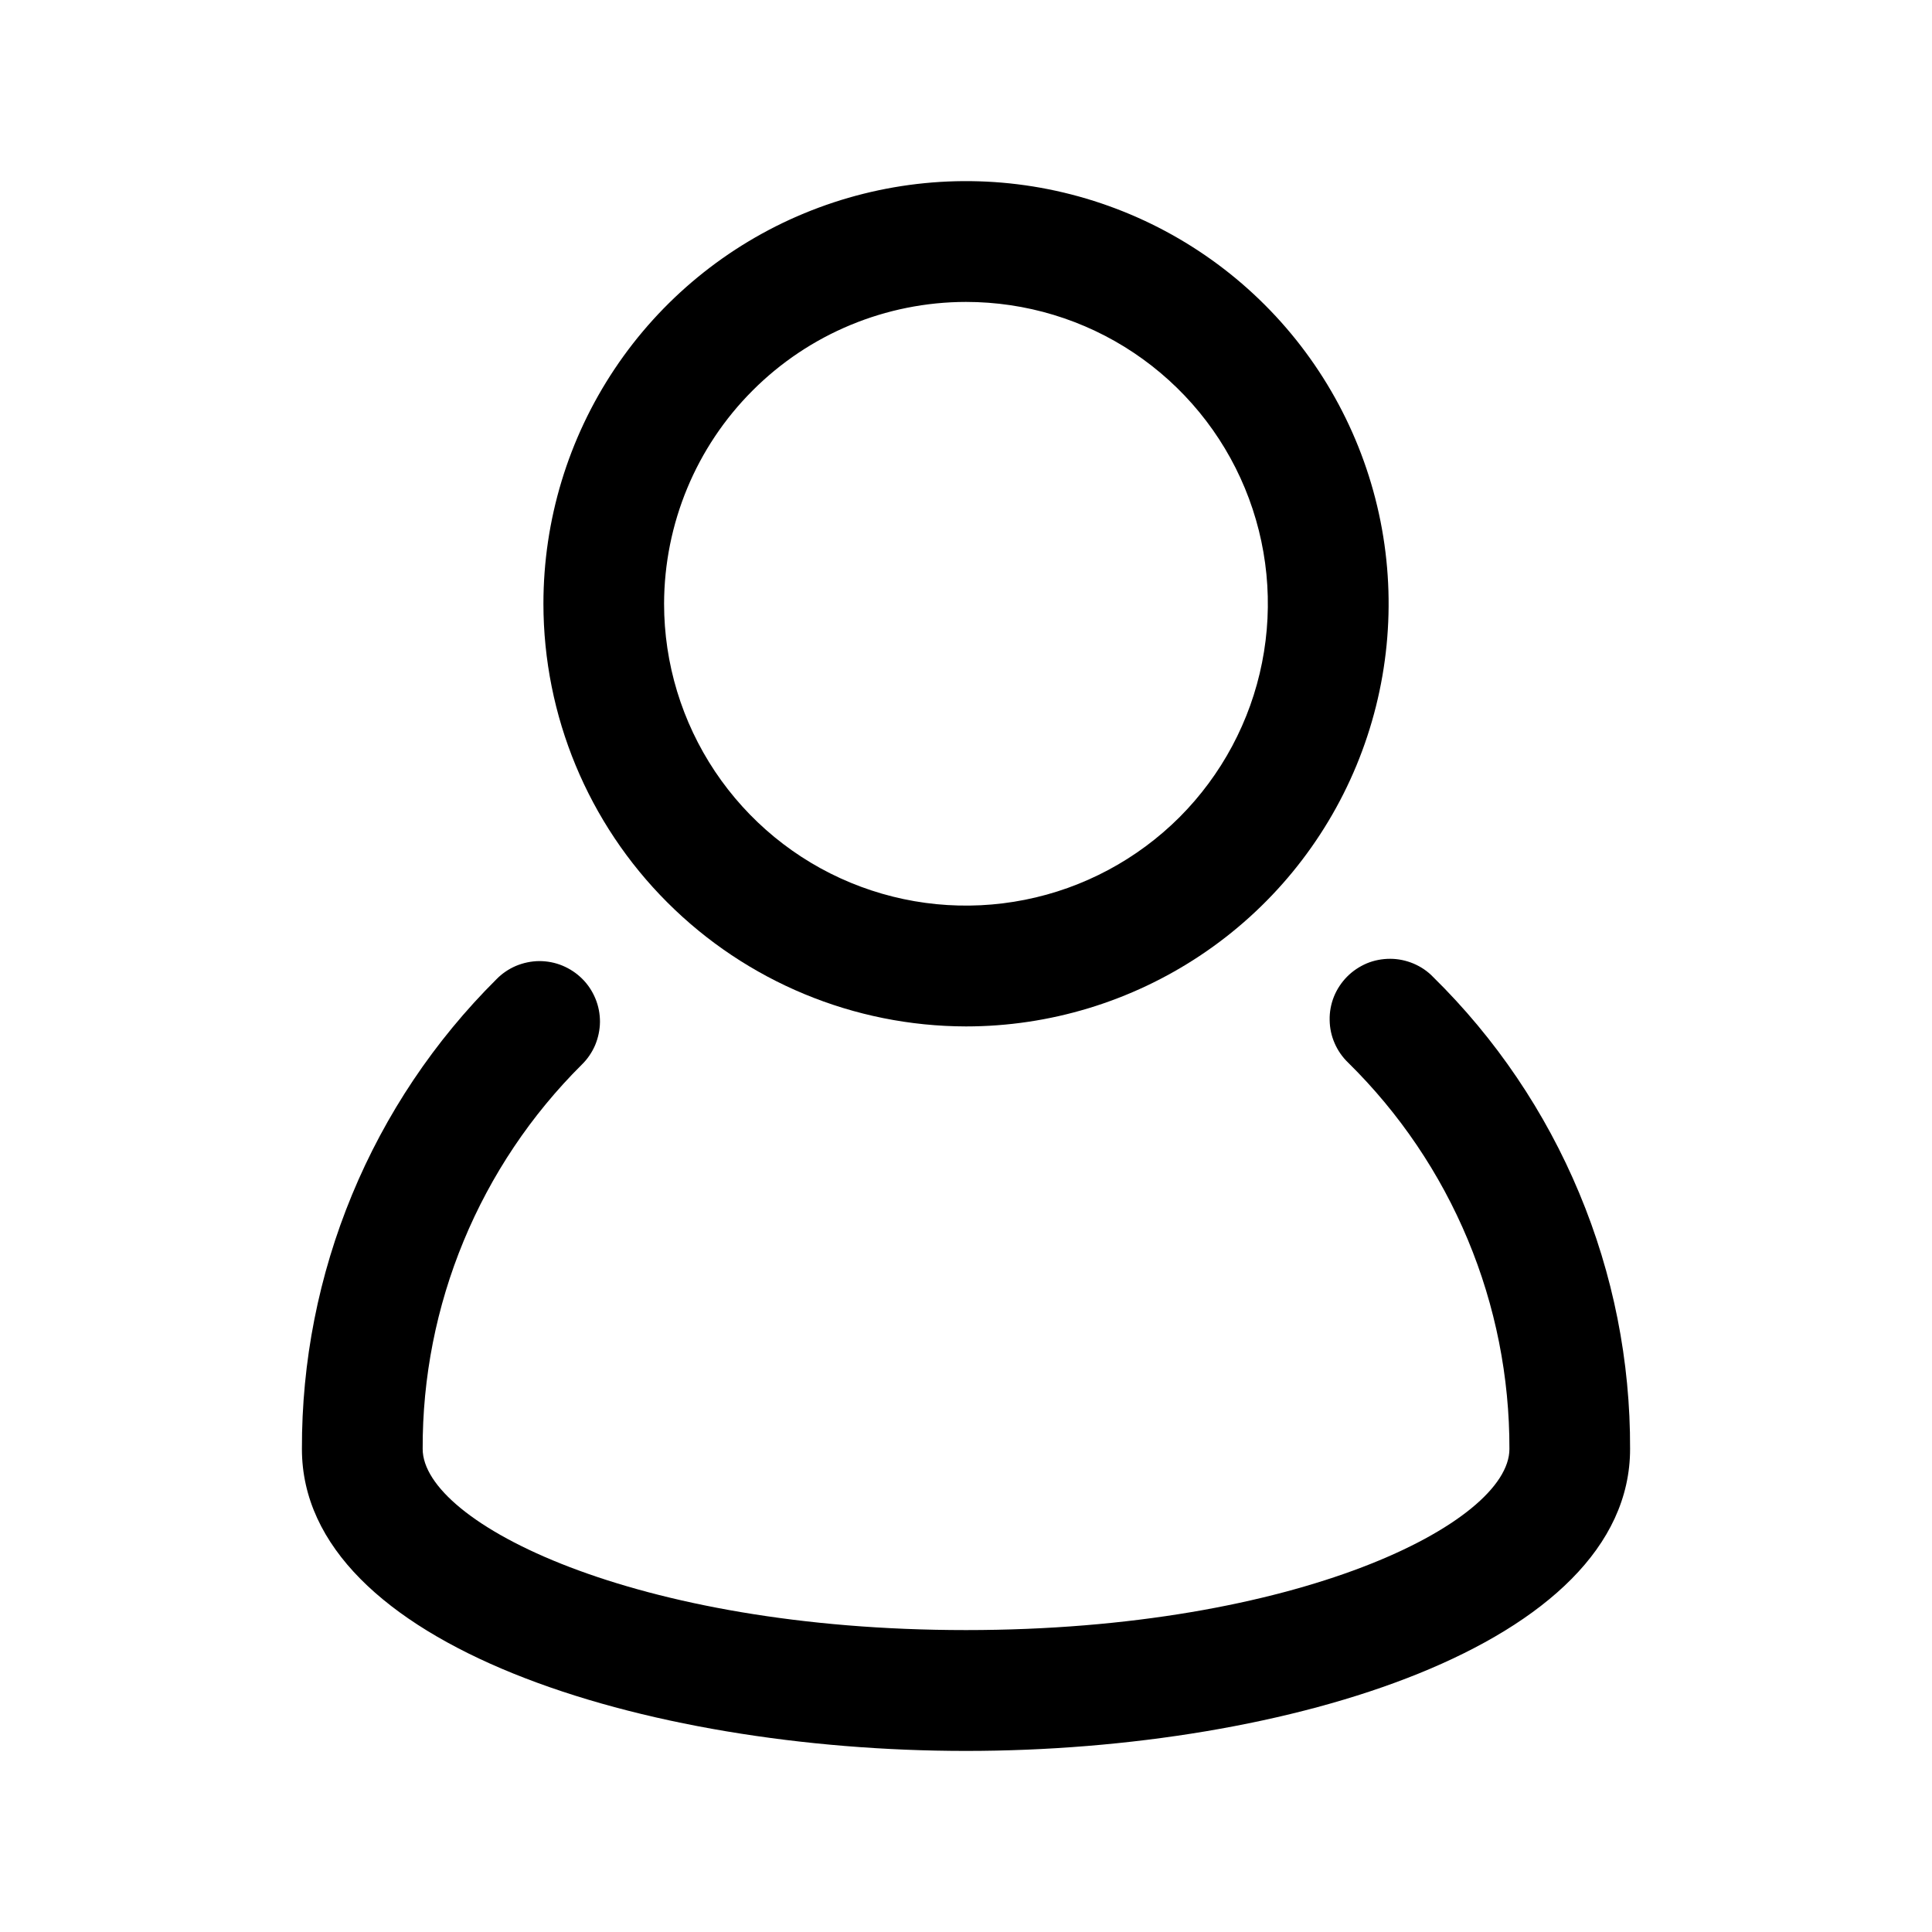
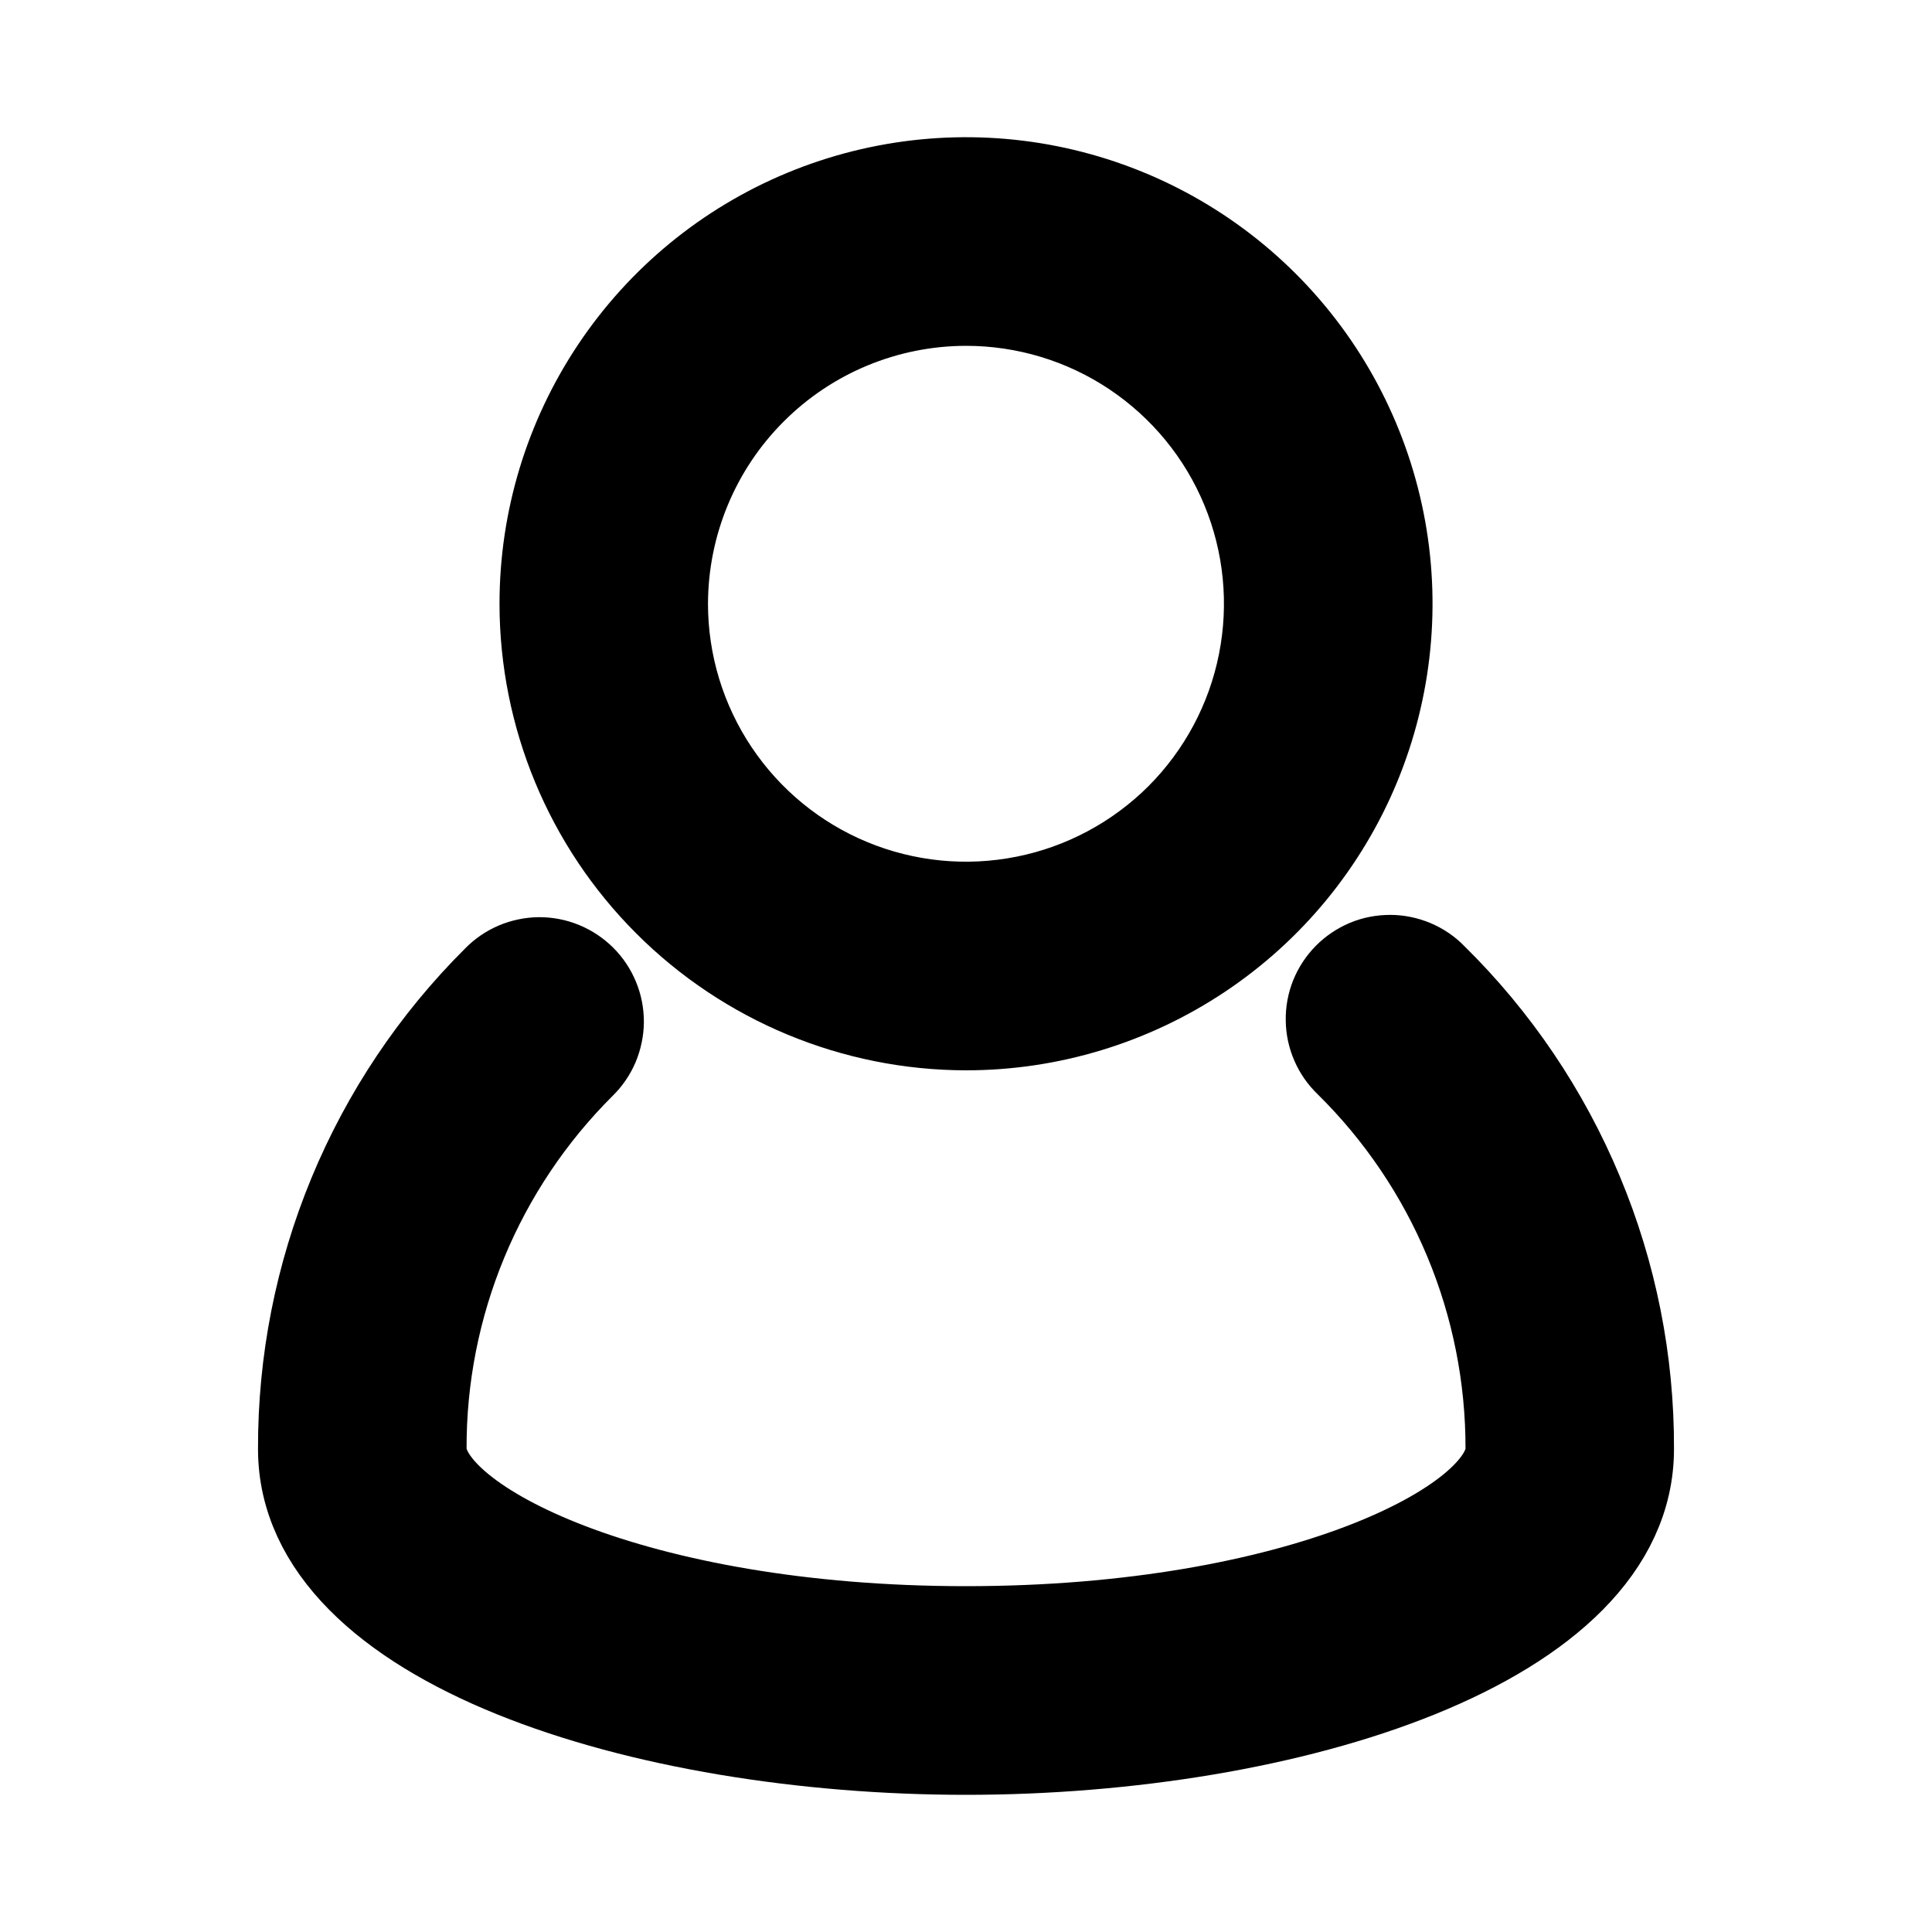
<svg xmlns="http://www.w3.org/2000/svg" width="22" height="22" viewBox="0 0 22 22" fill="none">
-   <path d="M16.319 11.125C16.256 11.059 16.18 11.008 16.095 10.972C16.011 10.937 15.921 10.918 15.83 10.918C15.739 10.918 15.648 10.935 15.564 10.97C15.48 11.006 15.403 11.057 15.339 11.122C15.275 11.187 15.224 11.264 15.19 11.348C15.156 11.433 15.139 11.524 15.141 11.615C15.142 11.706 15.161 11.796 15.198 11.88C15.234 11.963 15.287 12.039 15.353 12.102C15.936 12.676 16.399 13.361 16.714 14.116C17.029 14.871 17.19 15.682 17.188 16.5C17.188 17.341 14.777 18.562 11 18.562C7.223 18.562 4.813 17.34 4.813 16.499C4.81 15.686 4.969 14.881 5.28 14.13C5.591 13.379 6.048 12.697 6.624 12.124C6.689 12.061 6.741 11.985 6.777 11.901C6.812 11.817 6.831 11.727 6.832 11.636C6.832 11.545 6.815 11.455 6.78 11.371C6.745 11.287 6.695 11.21 6.63 11.146C6.566 11.082 6.489 11.031 6.405 10.996C6.321 10.961 6.231 10.944 6.14 10.944C6.049 10.945 5.959 10.964 5.875 10.999C5.791 11.035 5.715 11.087 5.652 11.152C4.947 11.853 4.389 12.686 4.009 13.604C3.629 14.522 3.435 15.506 3.438 16.5C3.438 18.733 7.334 19.938 11 19.938C14.666 19.938 18.562 18.733 18.562 16.5C18.566 15.5 18.369 14.509 17.983 13.586C17.598 12.663 17.033 11.826 16.319 11.125Z" fill="black" />
-   <path d="M11 11.688C11.952 11.688 12.882 11.405 13.674 10.876C14.465 10.348 15.082 9.596 15.446 8.717C15.81 7.837 15.906 6.87 15.72 5.936C15.534 5.003 15.076 4.145 14.403 3.472C13.73 2.799 12.872 2.341 11.939 2.155C11.005 1.969 10.038 2.065 9.158 2.429C8.279 2.793 7.527 3.41 6.999 4.201C6.47 4.993 6.188 5.923 6.188 6.875C6.189 8.151 6.696 9.374 7.599 10.276C8.501 11.178 9.724 11.686 11 11.688ZM11 3.438C11.68 3.438 12.345 3.639 12.91 4.017C13.475 4.395 13.916 4.931 14.176 5.56C14.436 6.188 14.504 6.879 14.371 7.546C14.239 8.212 13.911 8.825 13.431 9.306C12.95 9.786 12.337 10.114 11.671 10.246C11.004 10.379 10.313 10.311 9.685 10.051C9.056 9.791 8.52 9.35 8.142 8.785C7.764 8.219 7.562 7.555 7.562 6.875C7.564 5.964 7.926 5.09 8.571 4.446C9.215 3.801 10.089 3.439 11 3.438Z" fill="black" />
+   <path d="M16.319 11.125C16.256 11.059 16.18 11.008 16.095 10.972C16.011 10.937 15.921 10.918 15.83 10.918C15.739 10.918 15.648 10.935 15.564 10.97C15.48 11.006 15.403 11.057 15.339 11.122C15.275 11.187 15.224 11.264 15.19 11.348C15.156 11.433 15.139 11.524 15.141 11.615C15.142 11.706 15.161 11.796 15.198 11.88C15.234 11.963 15.287 12.039 15.353 12.102C15.936 12.676 16.399 13.361 16.714 14.116C17.029 14.871 17.19 15.682 17.188 16.5C17.188 17.341 14.777 18.562 11 18.562C7.223 18.562 4.813 17.34 4.813 16.499C4.81 15.686 4.969 14.881 5.28 14.13C5.591 13.379 6.048 12.697 6.624 12.124C6.689 12.061 6.741 11.985 6.777 11.901C6.812 11.817 6.831 11.727 6.832 11.636C6.832 11.545 6.815 11.455 6.78 11.371C6.745 11.287 6.695 11.21 6.63 11.146C6.566 11.082 6.489 11.031 6.405 10.996C6.321 10.961 6.231 10.944 6.14 10.944C6.049 10.945 5.959 10.964 5.875 10.999C5.791 11.035 5.715 11.087 5.652 11.152C4.947 11.853 4.389 12.686 4.009 13.604C3.629 14.522 3.435 15.506 3.438 16.5C3.438 18.733 7.334 19.938 11 19.938C14.666 19.938 18.562 18.733 18.562 16.5C18.566 15.5 18.369 14.509 17.983 13.586C17.598 12.663 17.033 11.826 16.319 11.125Z" fill="currentColor" stroke-width="1" stroke="currentColor" />
+   <path d="M11 11.688C11.952 11.688 12.882 11.405 13.674 10.876C14.465 10.348 15.082 9.596 15.446 8.717C15.81 7.837 15.906 6.87 15.72 5.936C15.534 5.003 15.076 4.145 14.403 3.472C13.73 2.799 12.872 2.341 11.939 2.155C11.005 1.969 10.038 2.065 9.158 2.429C8.279 2.793 7.527 3.41 6.999 4.201C6.47 4.993 6.188 5.923 6.188 6.875C6.189 8.151 6.696 9.374 7.599 10.276C8.501 11.178 9.724 11.686 11 11.688ZM11 3.438C11.68 3.438 12.345 3.639 12.91 4.017C13.475 4.395 13.916 4.931 14.176 5.56C14.436 6.188 14.504 6.879 14.371 7.546C14.239 8.212 13.911 8.825 13.431 9.306C12.95 9.786 12.337 10.114 11.671 10.246C11.004 10.379 10.313 10.311 9.685 10.051C9.056 9.791 8.52 9.35 8.142 8.785C7.764 8.219 7.562 7.555 7.562 6.875C7.564 5.964 7.926 5.09 8.571 4.446C9.215 3.801 10.089 3.439 11 3.438Z" fill="currentColor" stroke-width="1" stroke="currentColor" />
</svg>
